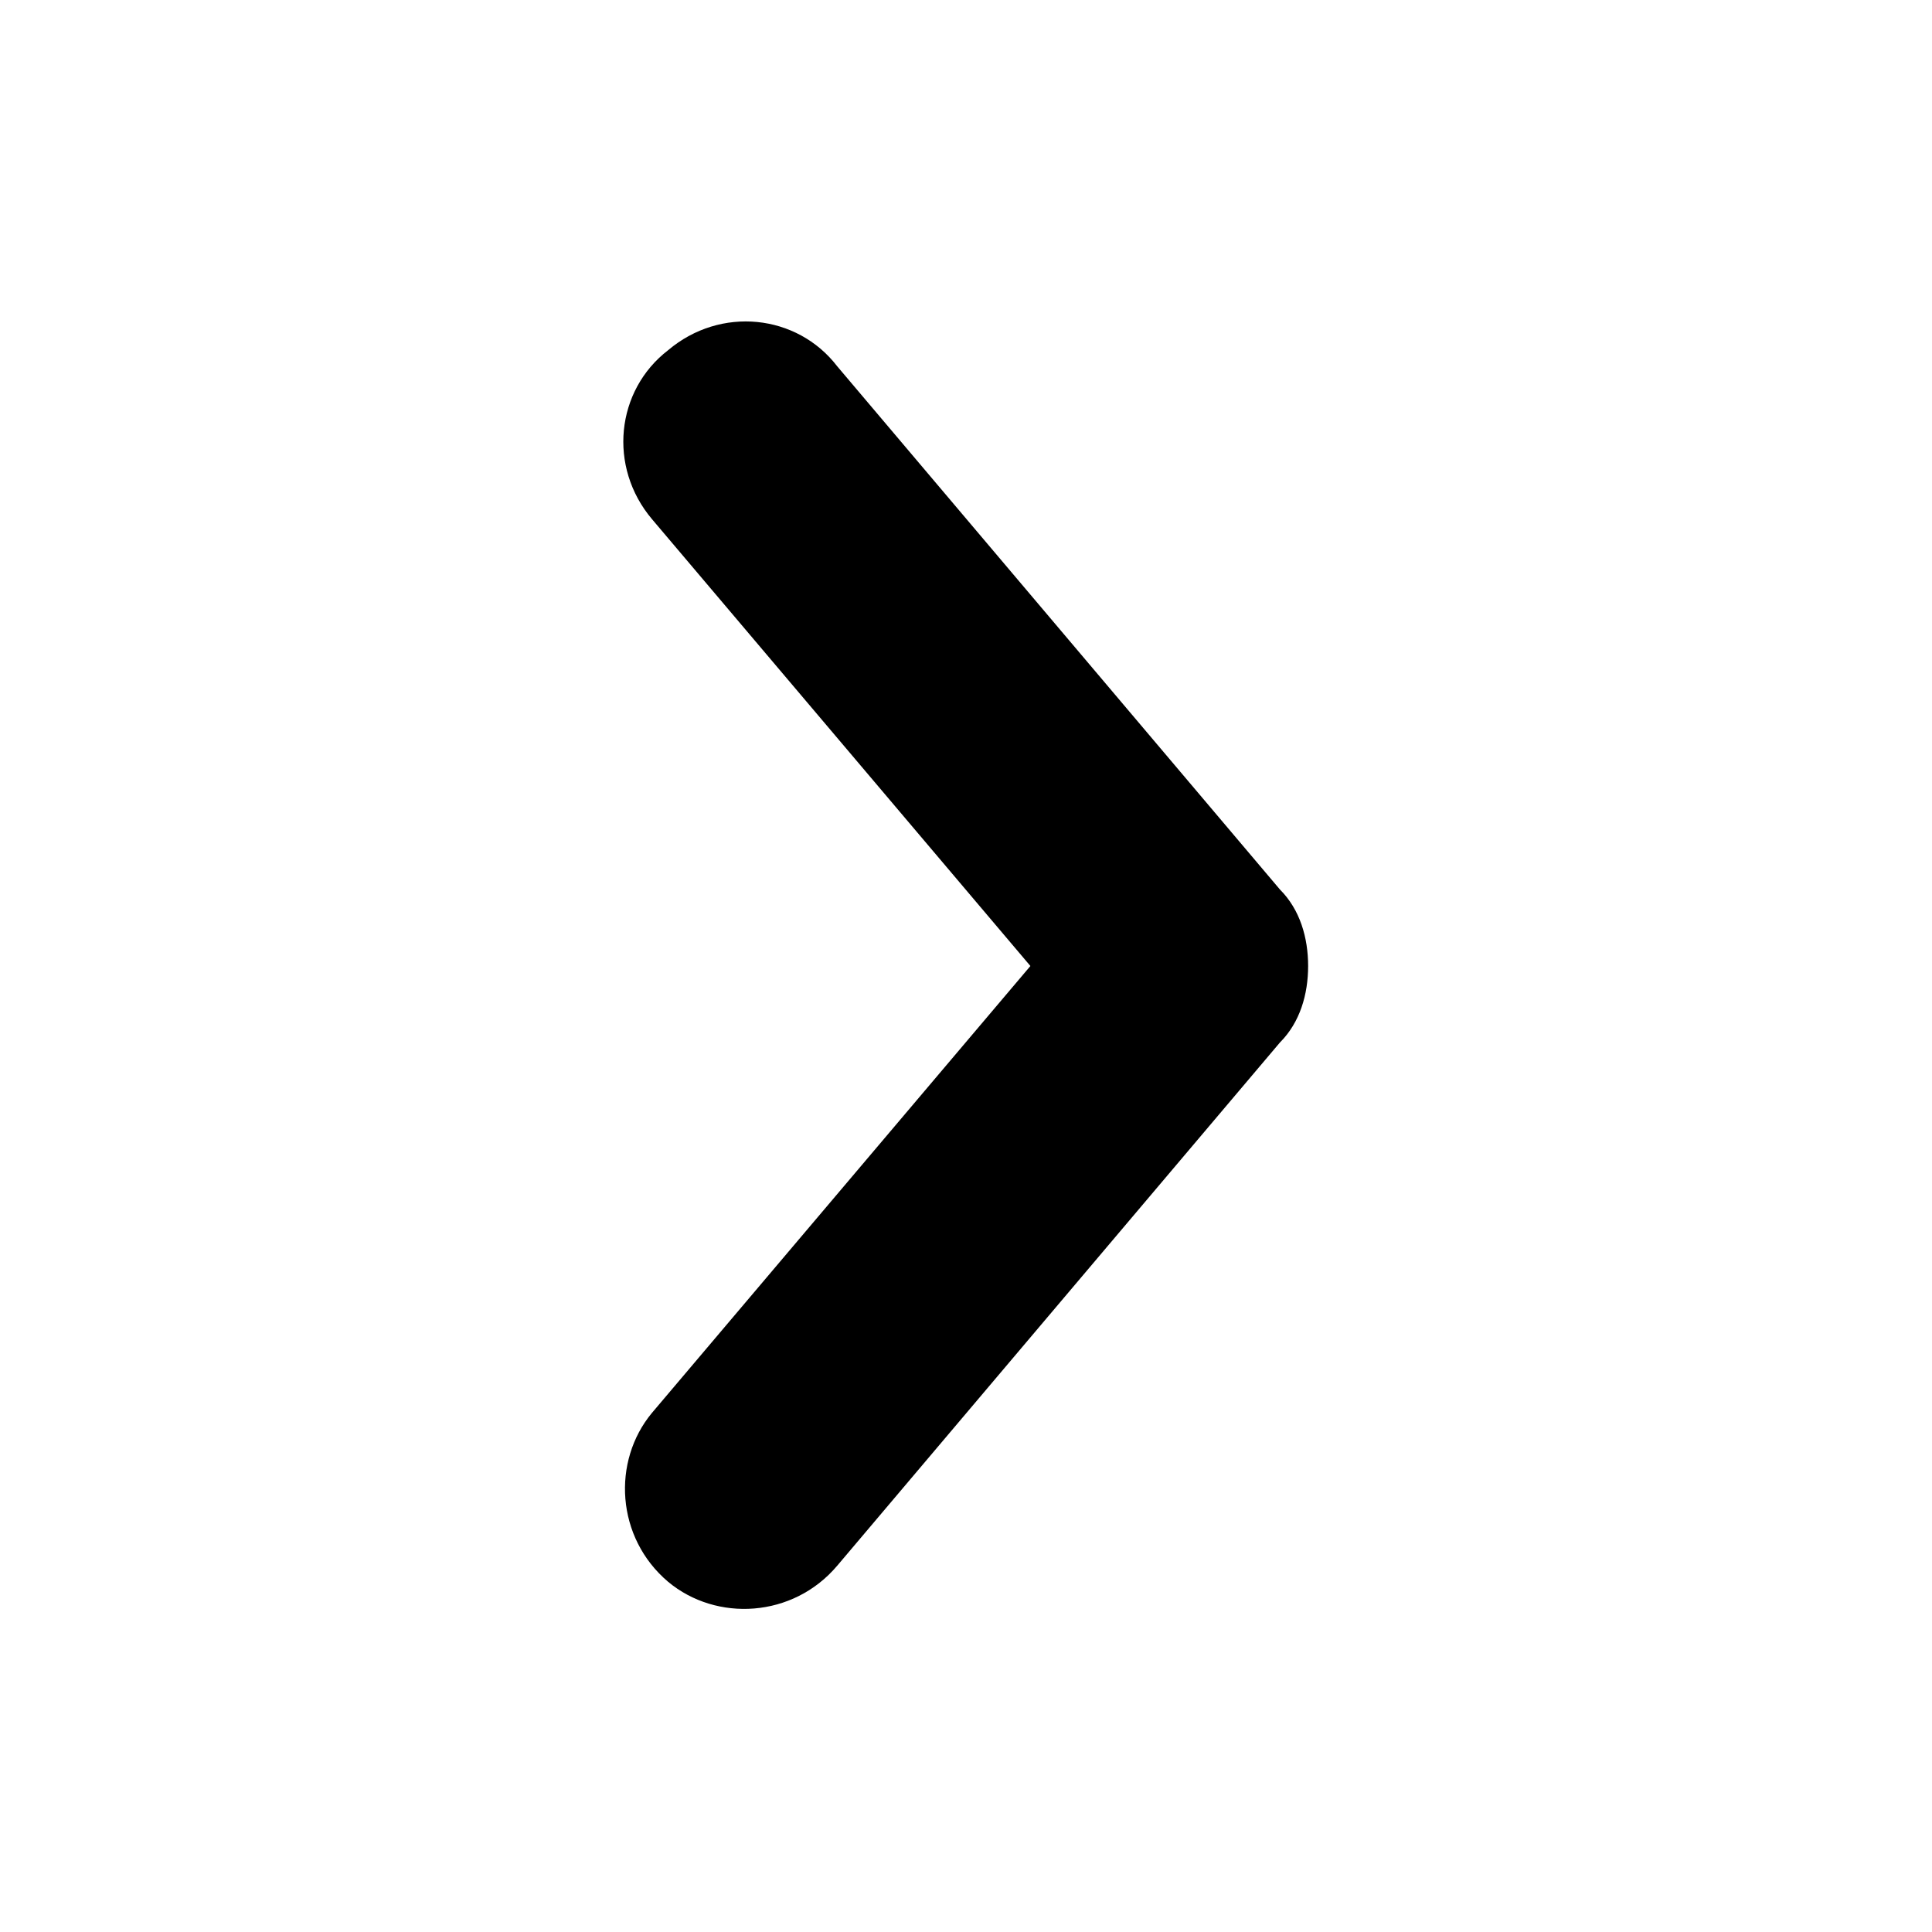
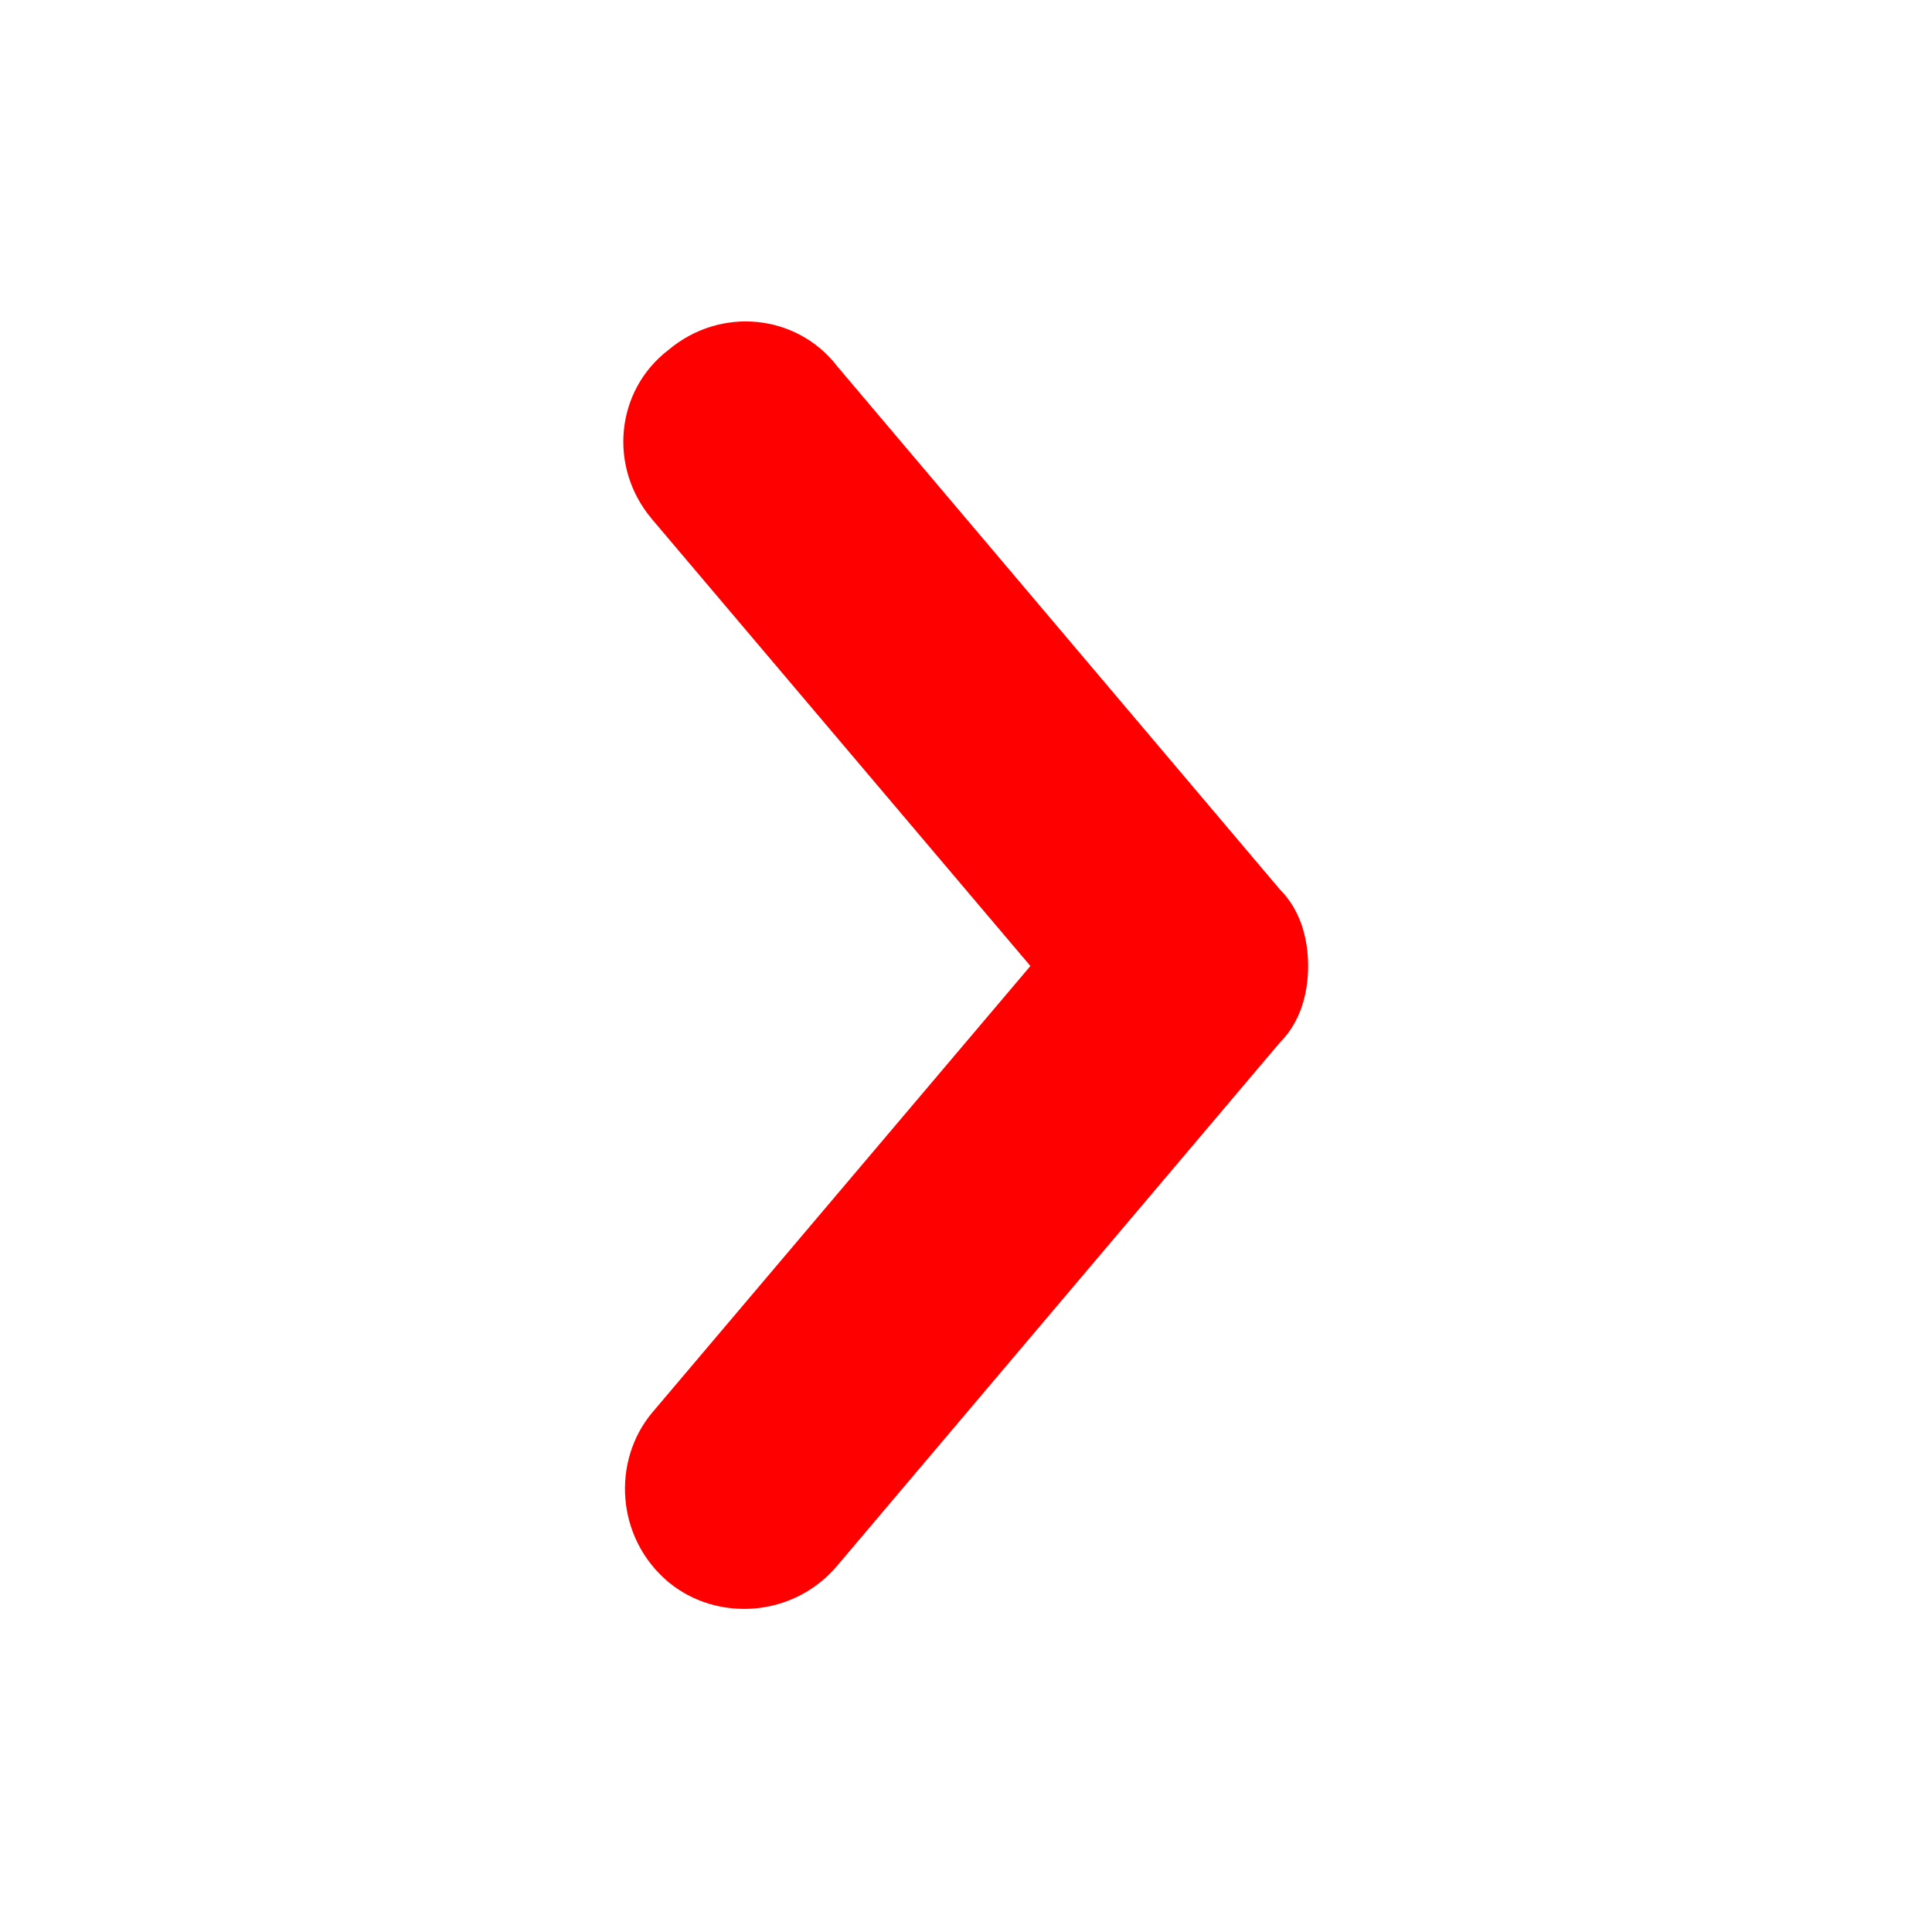
<svg xmlns="http://www.w3.org/2000/svg" class="svg-icon" style="width: 1em; height: 1em;vertical-align: middle;fill: currentColor;overflow: hidden;" viewBox="0 0 1024 1024" version="1.1">
-   <path d="M693.333 512c0 14.933-4.267 29.867-14.933 40.533l-234.667 277.333c-23.467 27.733-64 29.867-89.6 8.533-27.733-23.467-29.867-64-8.533-89.6L546.133 512l-200.533-236.8c-23.467-27.733-19.2-68.267 8.533-89.6 27.733-23.467 68.267-19.2 89.6 8.533l234.667 277.333c10.667 10.667 14.933 25.6 14.933 40.533z" fill="" />
+   <path d="M693.333 512c0 14.933-4.267 29.867-14.933 40.533l-234.667 277.333c-23.467 27.733-64 29.867-89.6 8.533-27.733-23.467-29.867-64-8.533-89.6L546.133 512l-200.533-236.8c-23.467-27.733-19.2-68.267 8.533-89.6 27.733-23.467 68.267-19.2 89.6 8.533l234.667 277.333c10.667 10.667 14.933 25.6 14.933 40.533z" fill="red" />
</svg>
